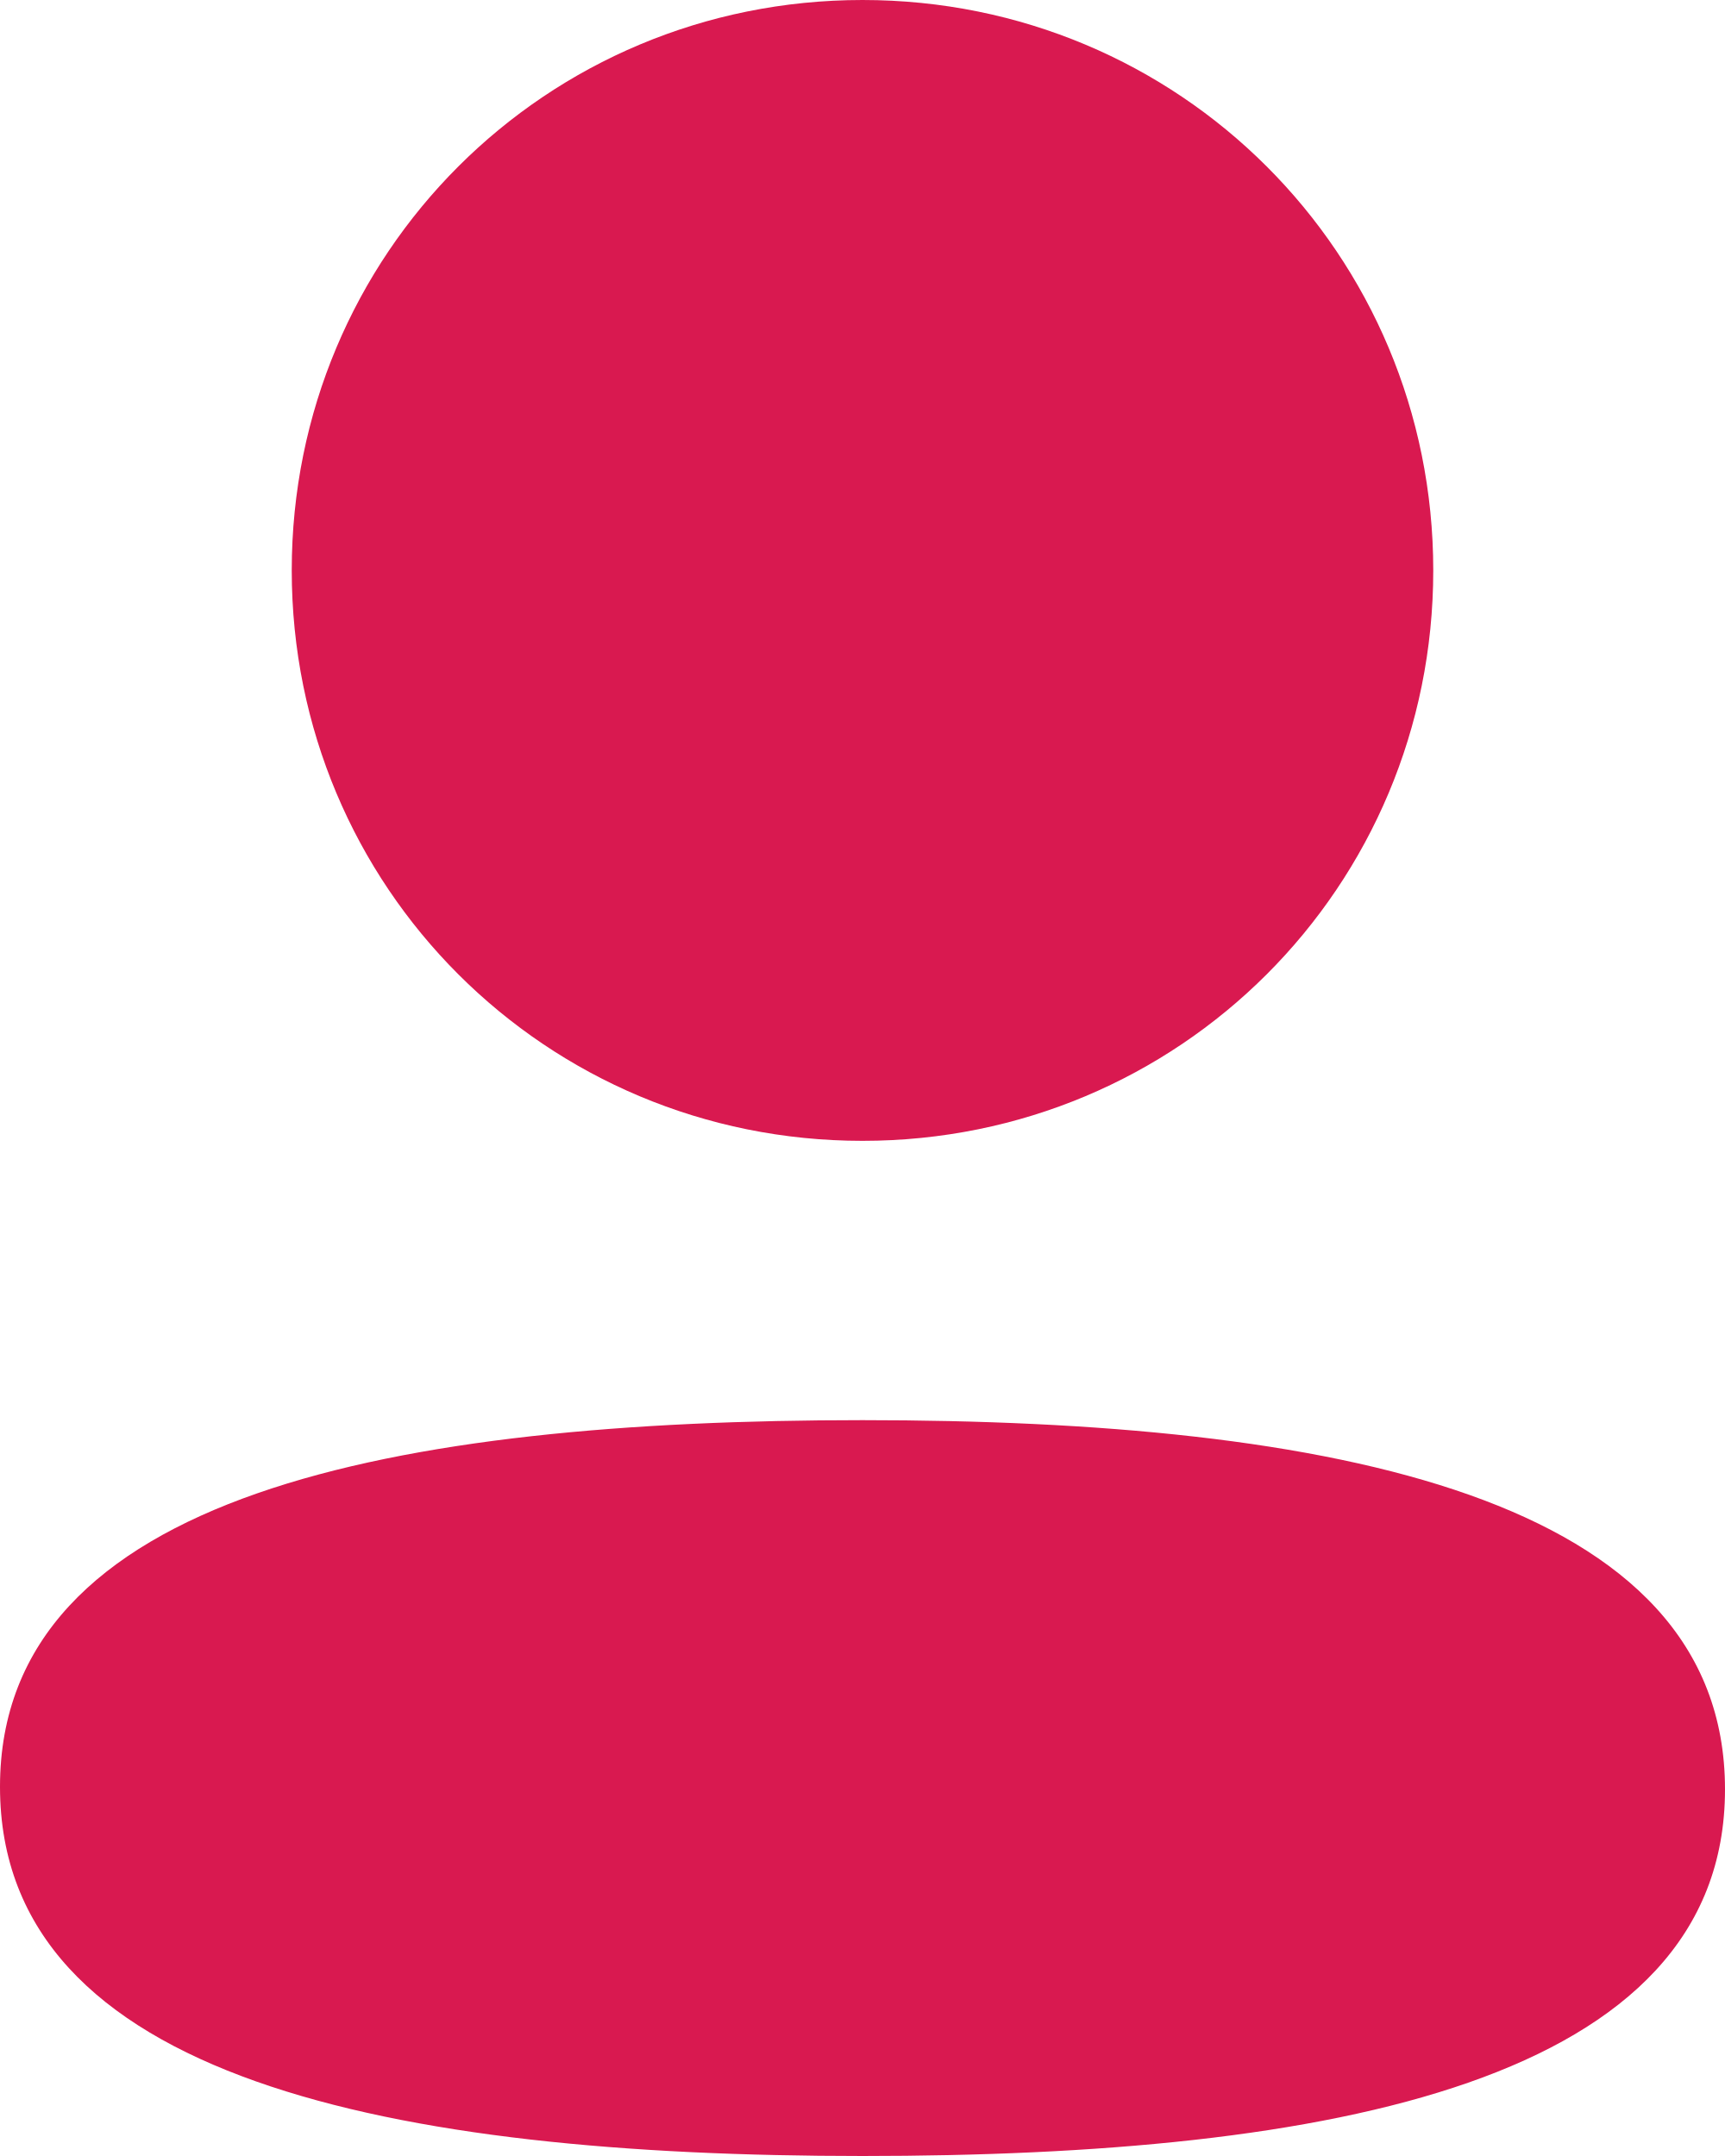
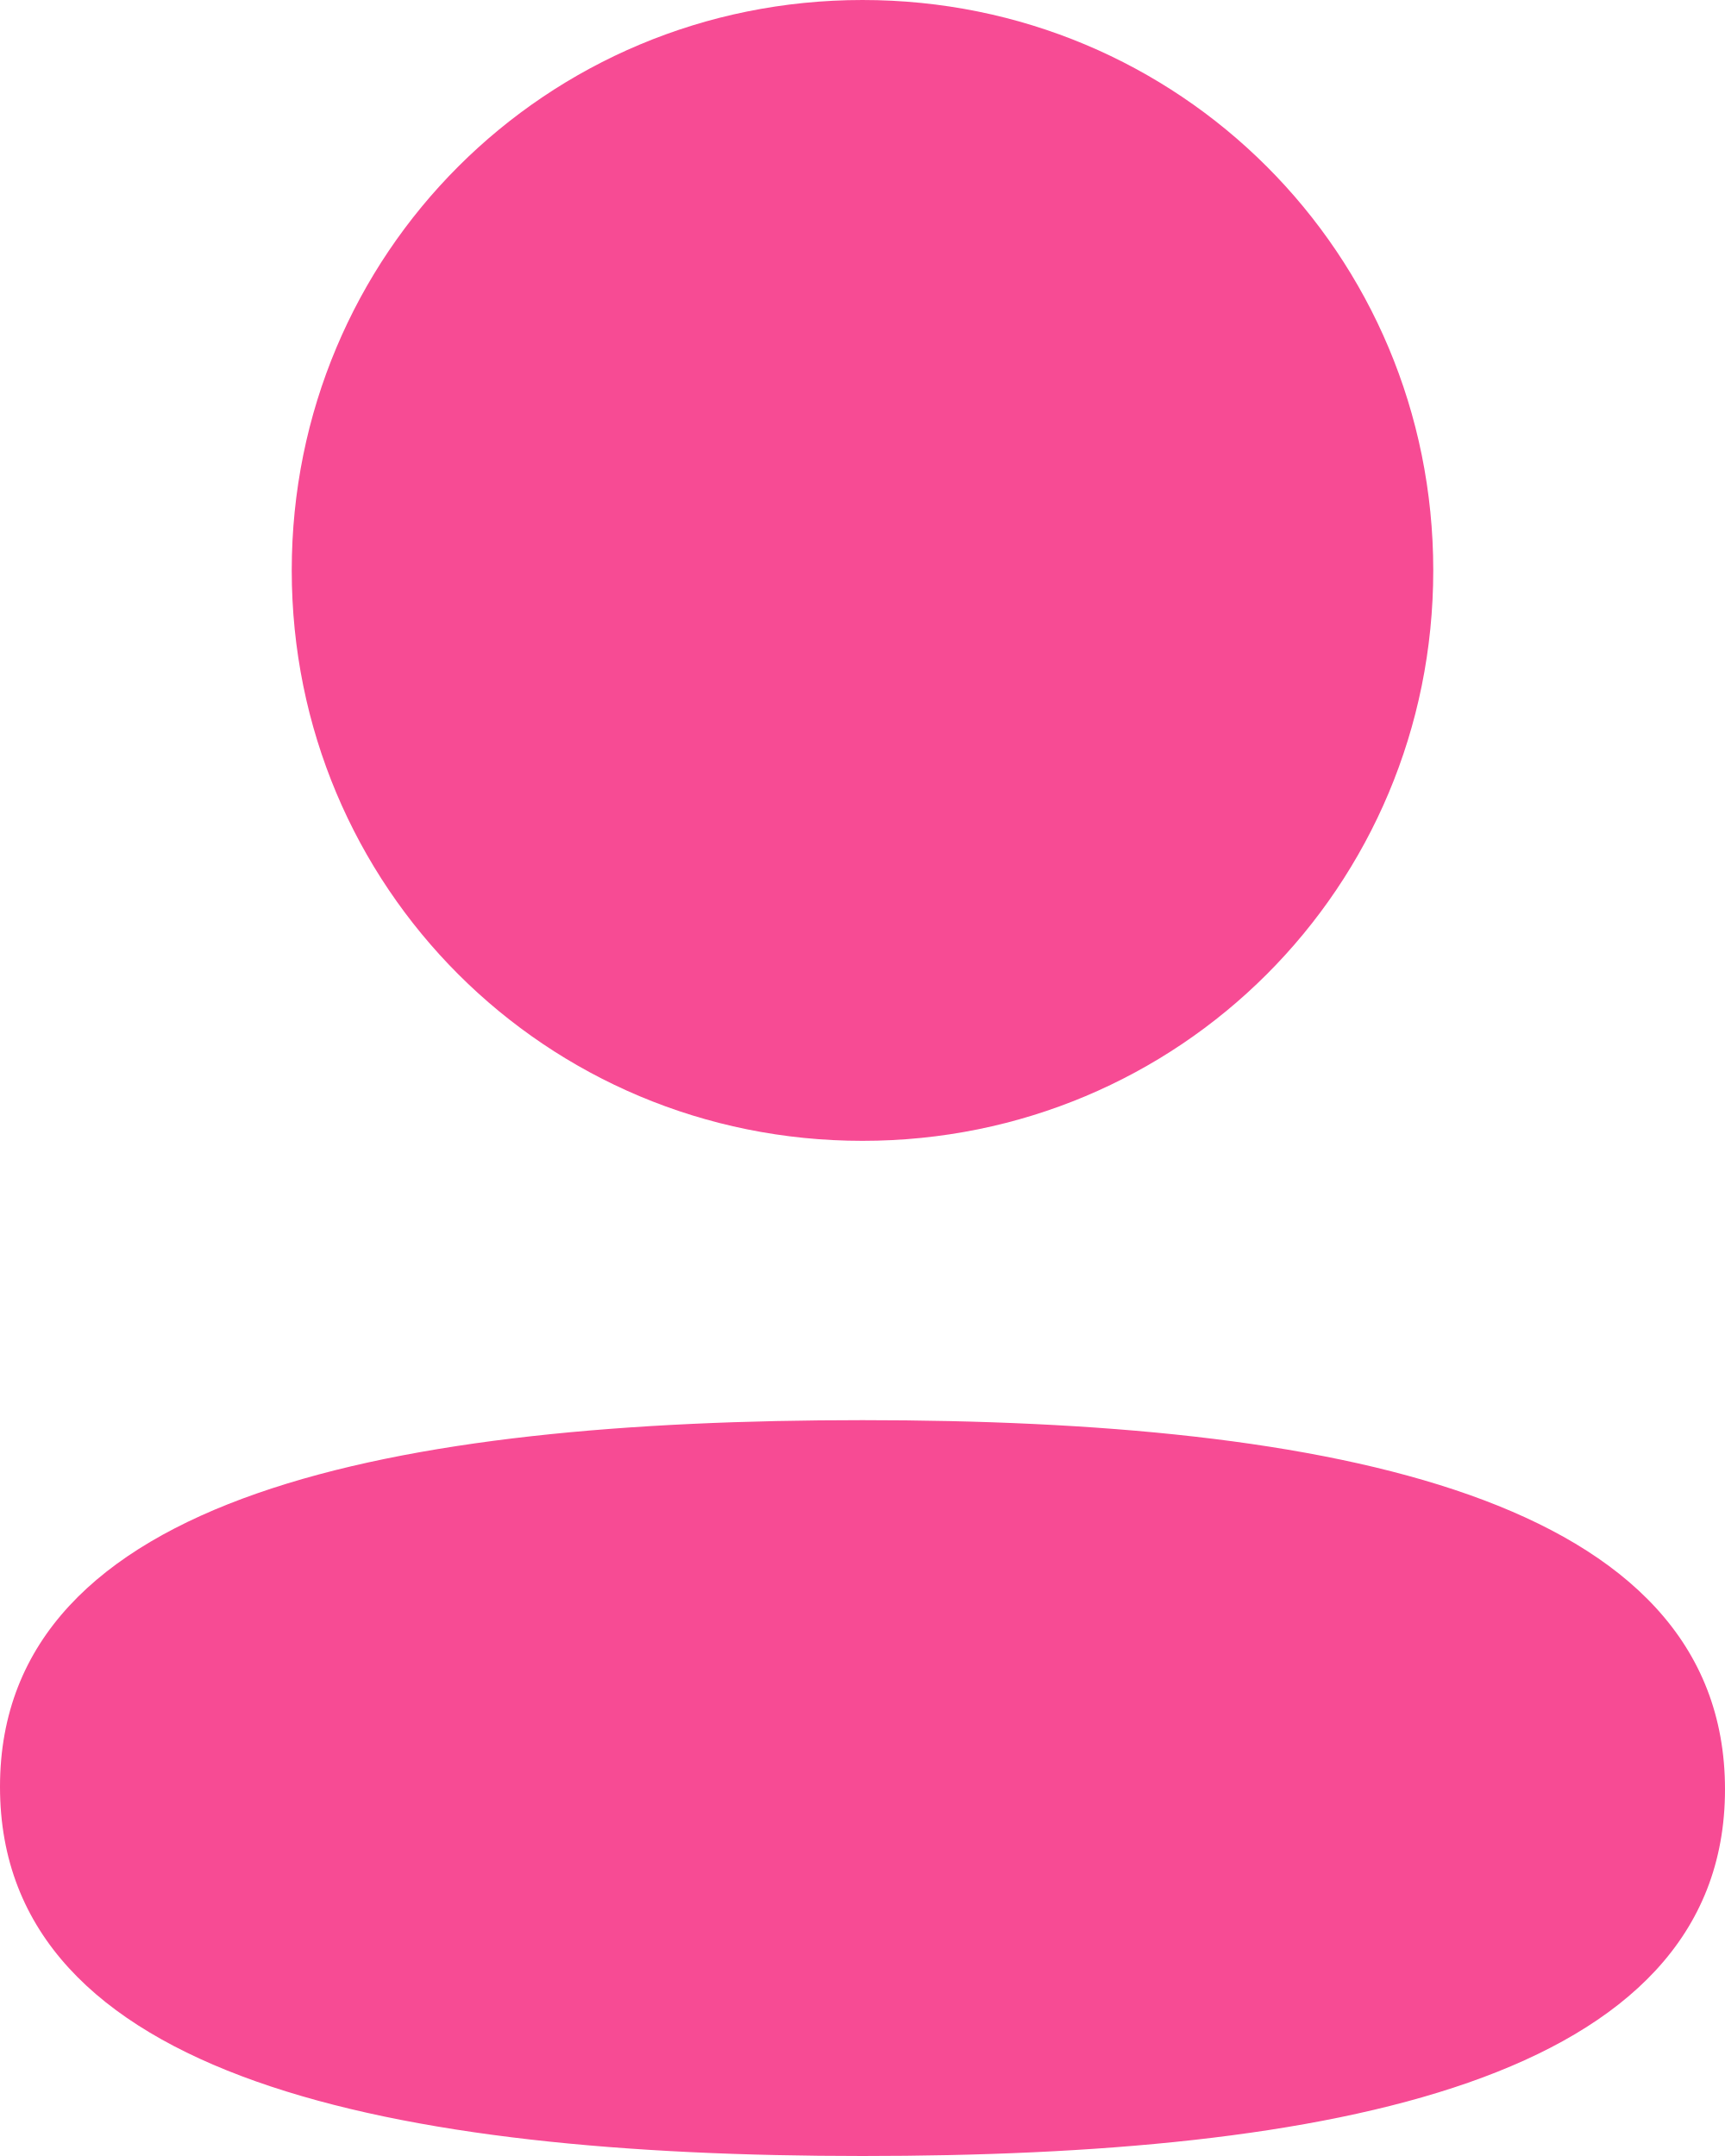
<svg xmlns="http://www.w3.org/2000/svg" width="16" height="20" viewBox="0 0 16 20" fill="none">
-   <path d="M0 16.575C0 19.295 3.662 20 8 20C12.315 20 16 19.32 16 16.599C16 13.879 12.339 13.174 8 13.174C3.685 13.174 0 13.854 0 16.575Z" fill="#D91950" />
-   <path d="M8 10.583C10.939 10.583 13.294 8.228 13.294 5.291C13.294 2.354 10.939 0 8 0C5.062 0 2.706 2.354 2.706 5.291C2.706 8.228 5.062 10.583 8 10.583Z" fill="#D91950" />
+   <path d="M0 16.575C0 19.295 3.662 20 8 20C12.315 20 16 19.32 16 16.599C16 13.879 12.339 13.174 8 13.174C3.685 13.174 0 13.854 0 16.575Z" fill="#F74B94" />
+   <path d="M8 10.583C10.939 10.583 13.294 8.228 13.294 5.291C13.294 2.354 10.939 0 8 0C5.062 0 2.706 2.354 2.706 5.291C2.706 8.228 5.062 10.583 8 10.583Z" fill="#F74B94" />
</svg>
